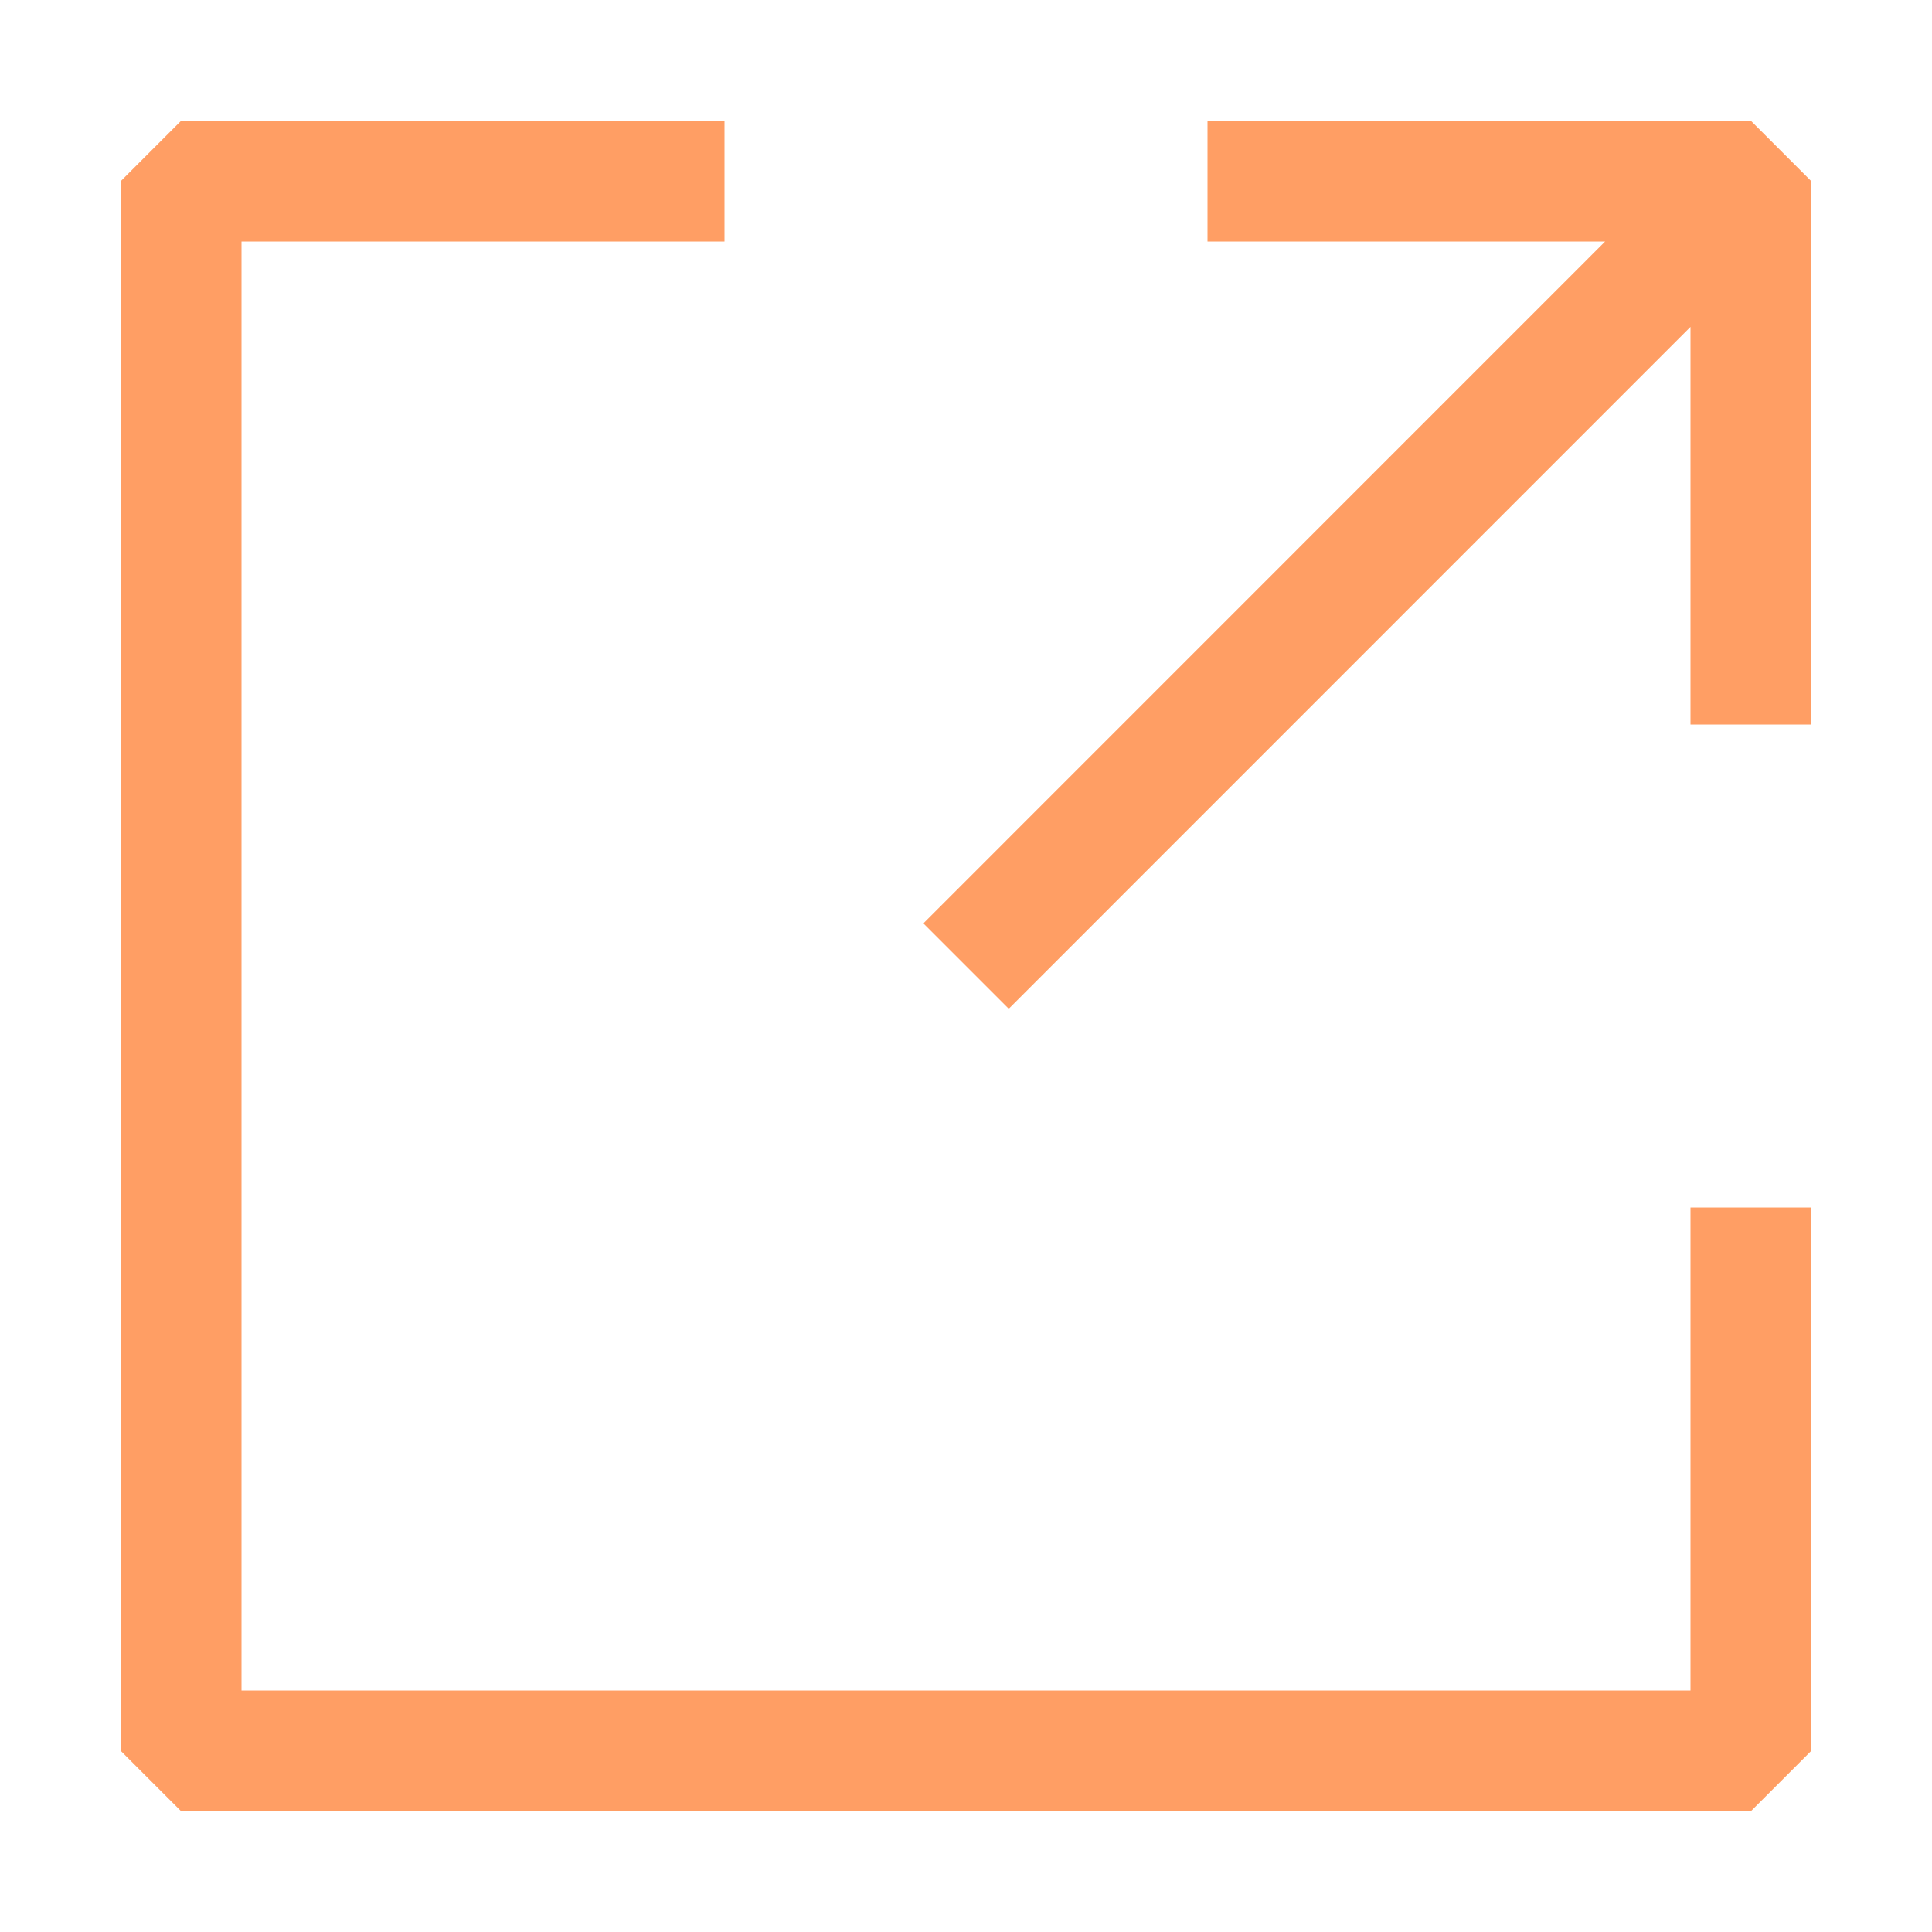
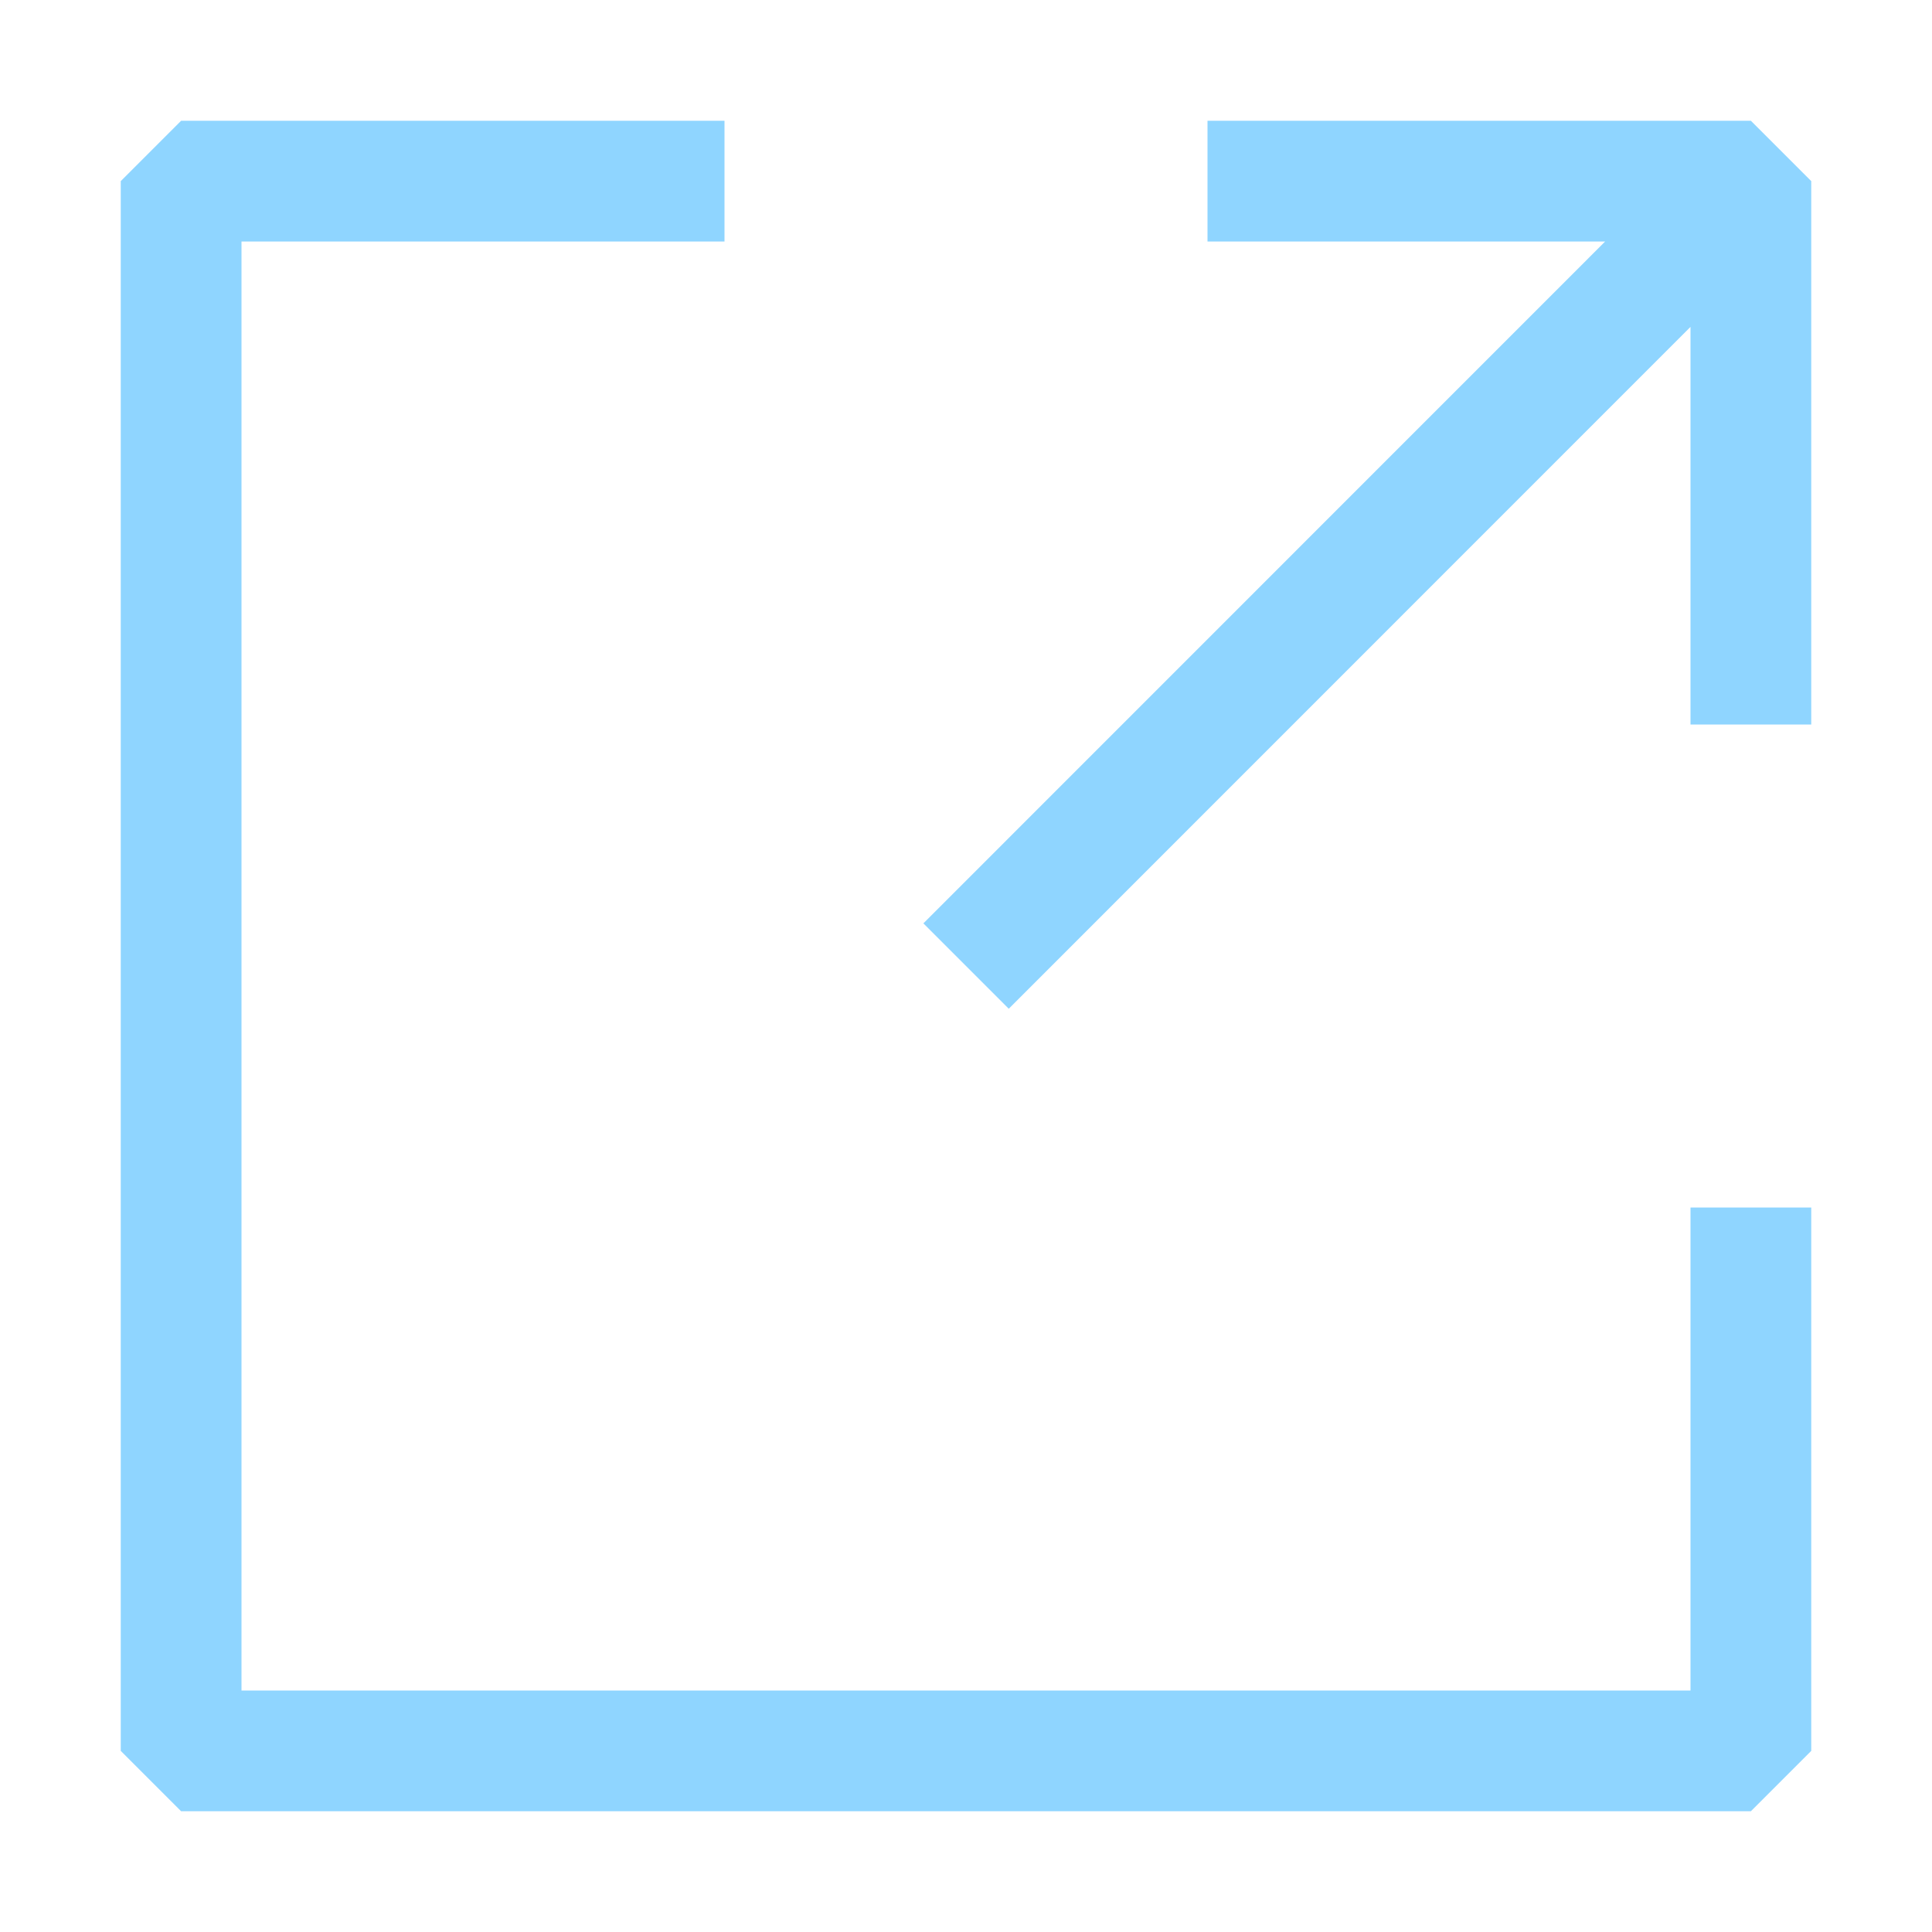
- <svg xmlns="http://www.w3.org/2000/svg" width="16" height="16" viewBox="0 0 16 16" fill="#ff9e64">
+ <svg xmlns="http://www.w3.org/2000/svg" width="16" height="16" viewBox="0 0 16 16" fill="#8fd5ff">
  <path d="M1.5 1H6v1H2v12h12v-4h1v4.5l-.5.5h-13l-.5-.5v-13l.5-.5z" />
  <path d="M15 1.5V6h-1V2.707L8.354 8.354l-.707-.707L13.293 2H10V1h4.5l.5.5z" />
</svg>
